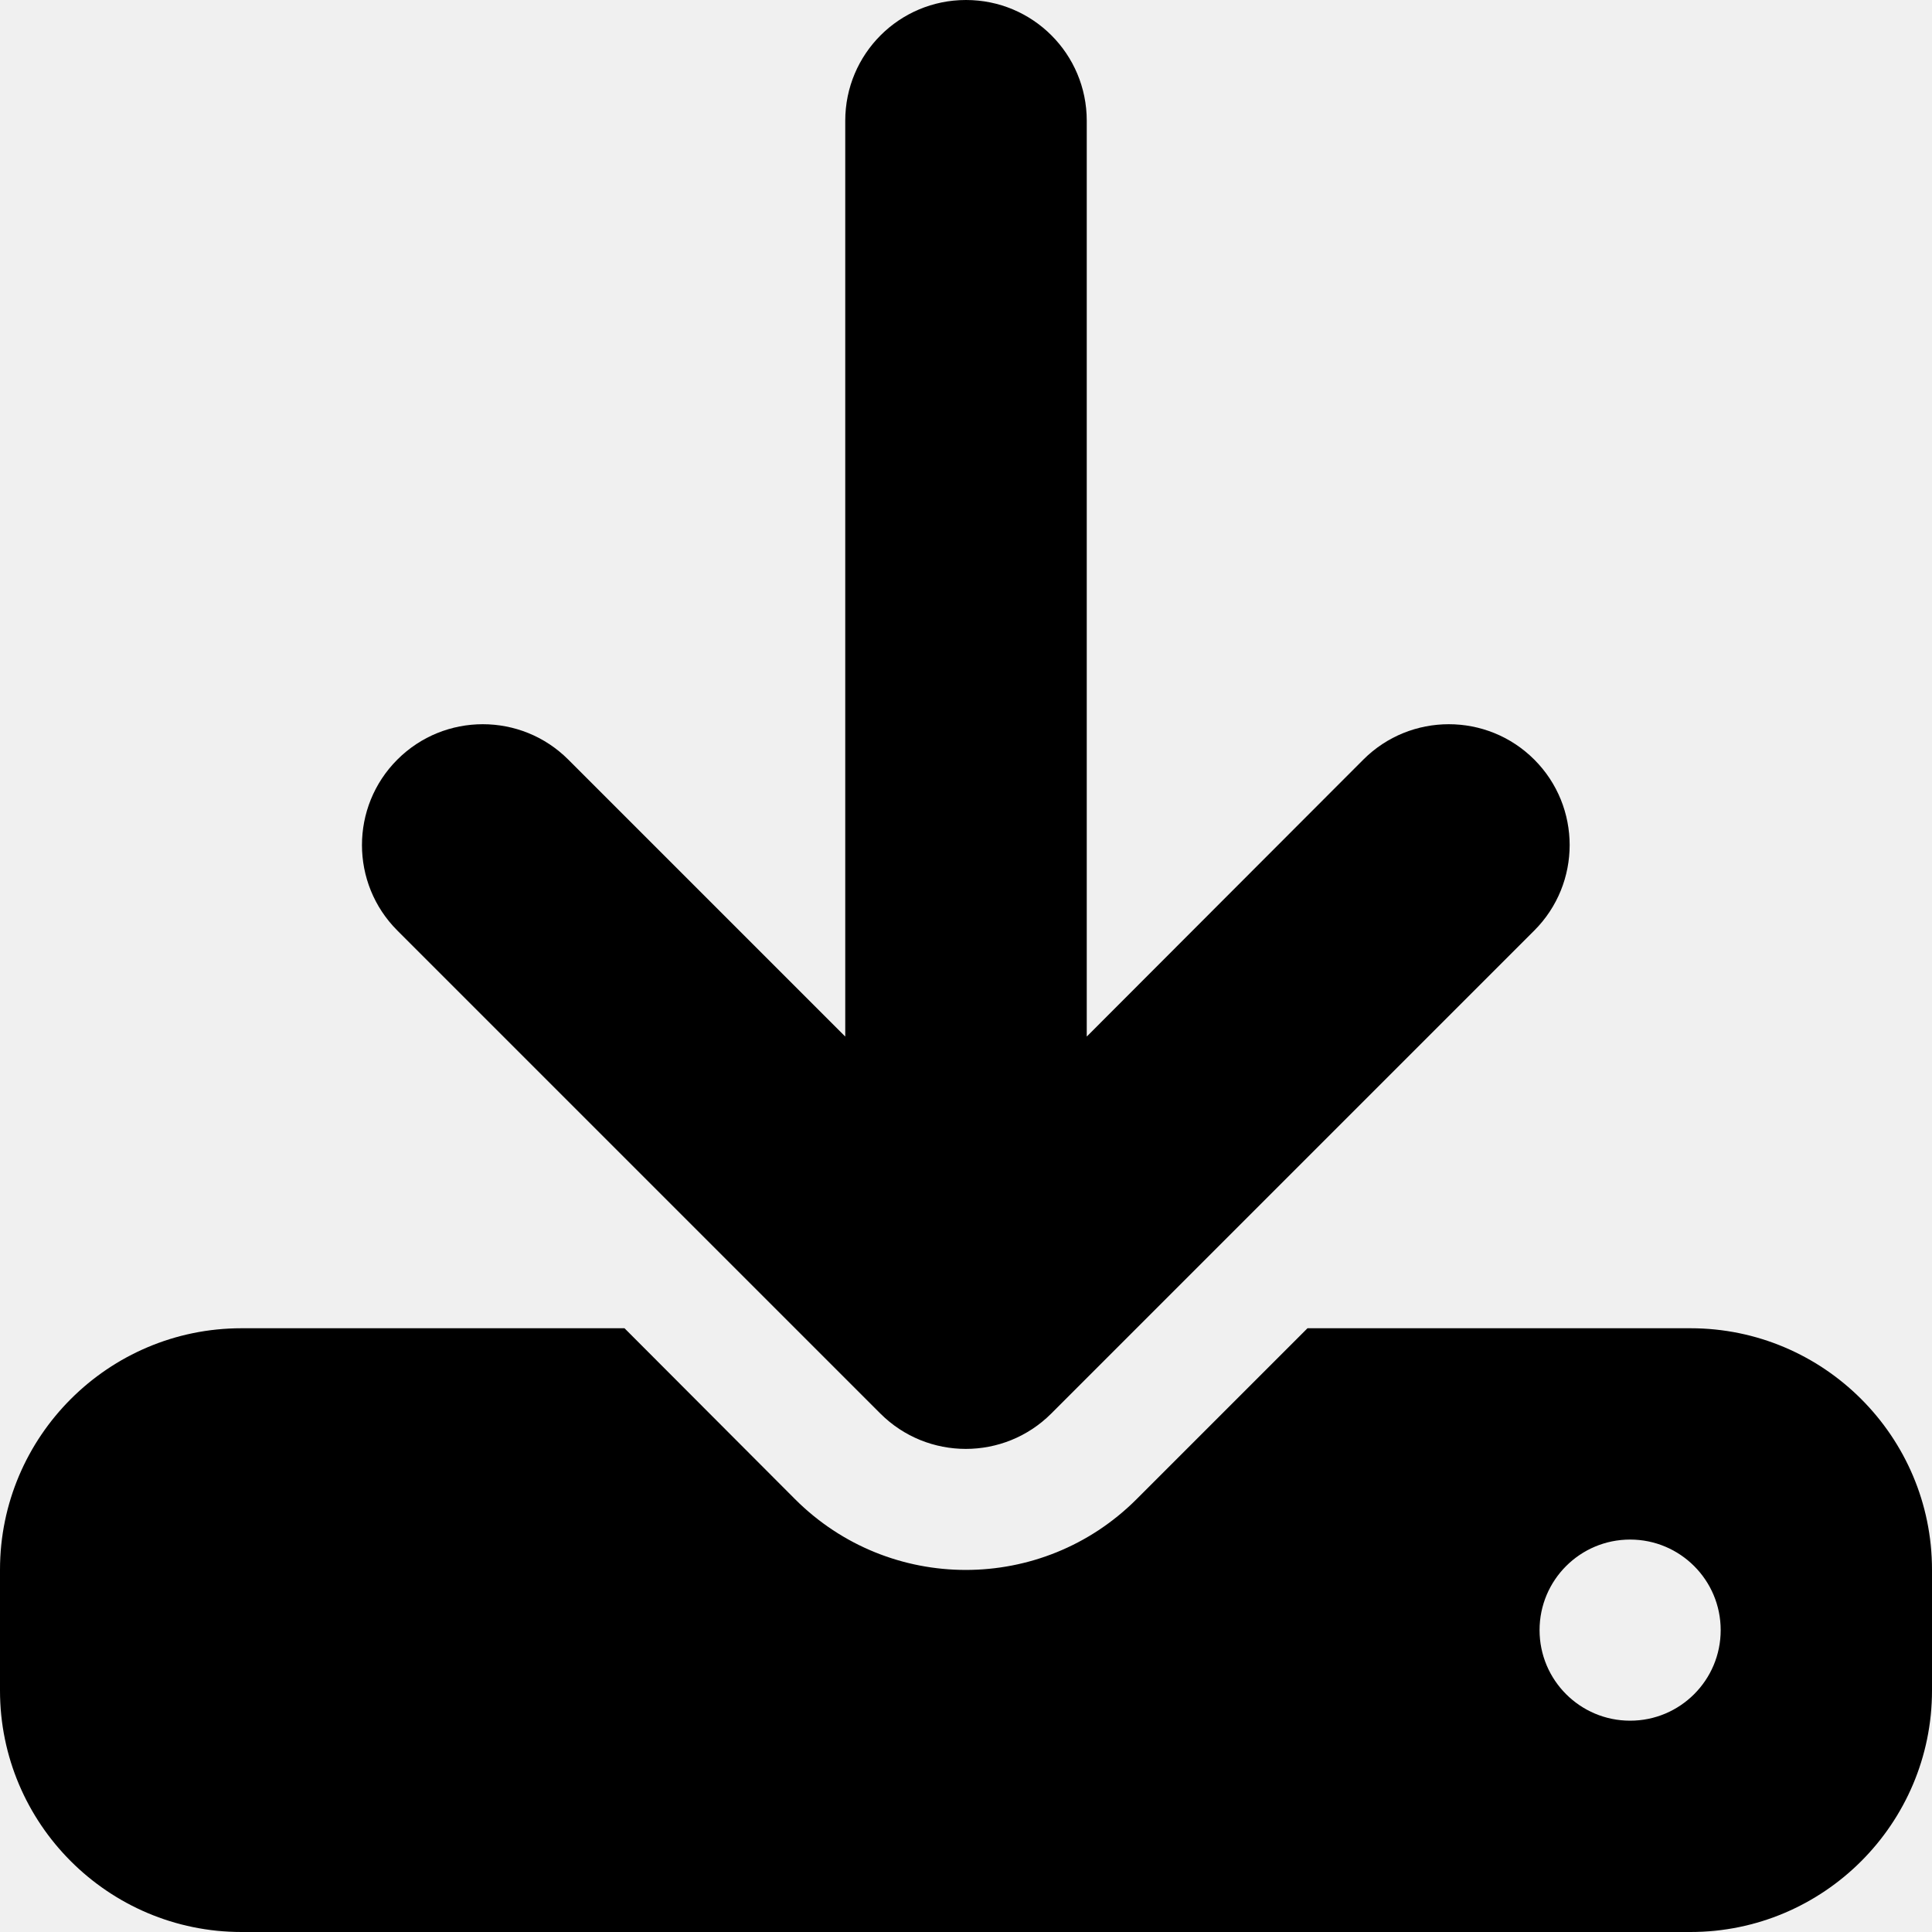
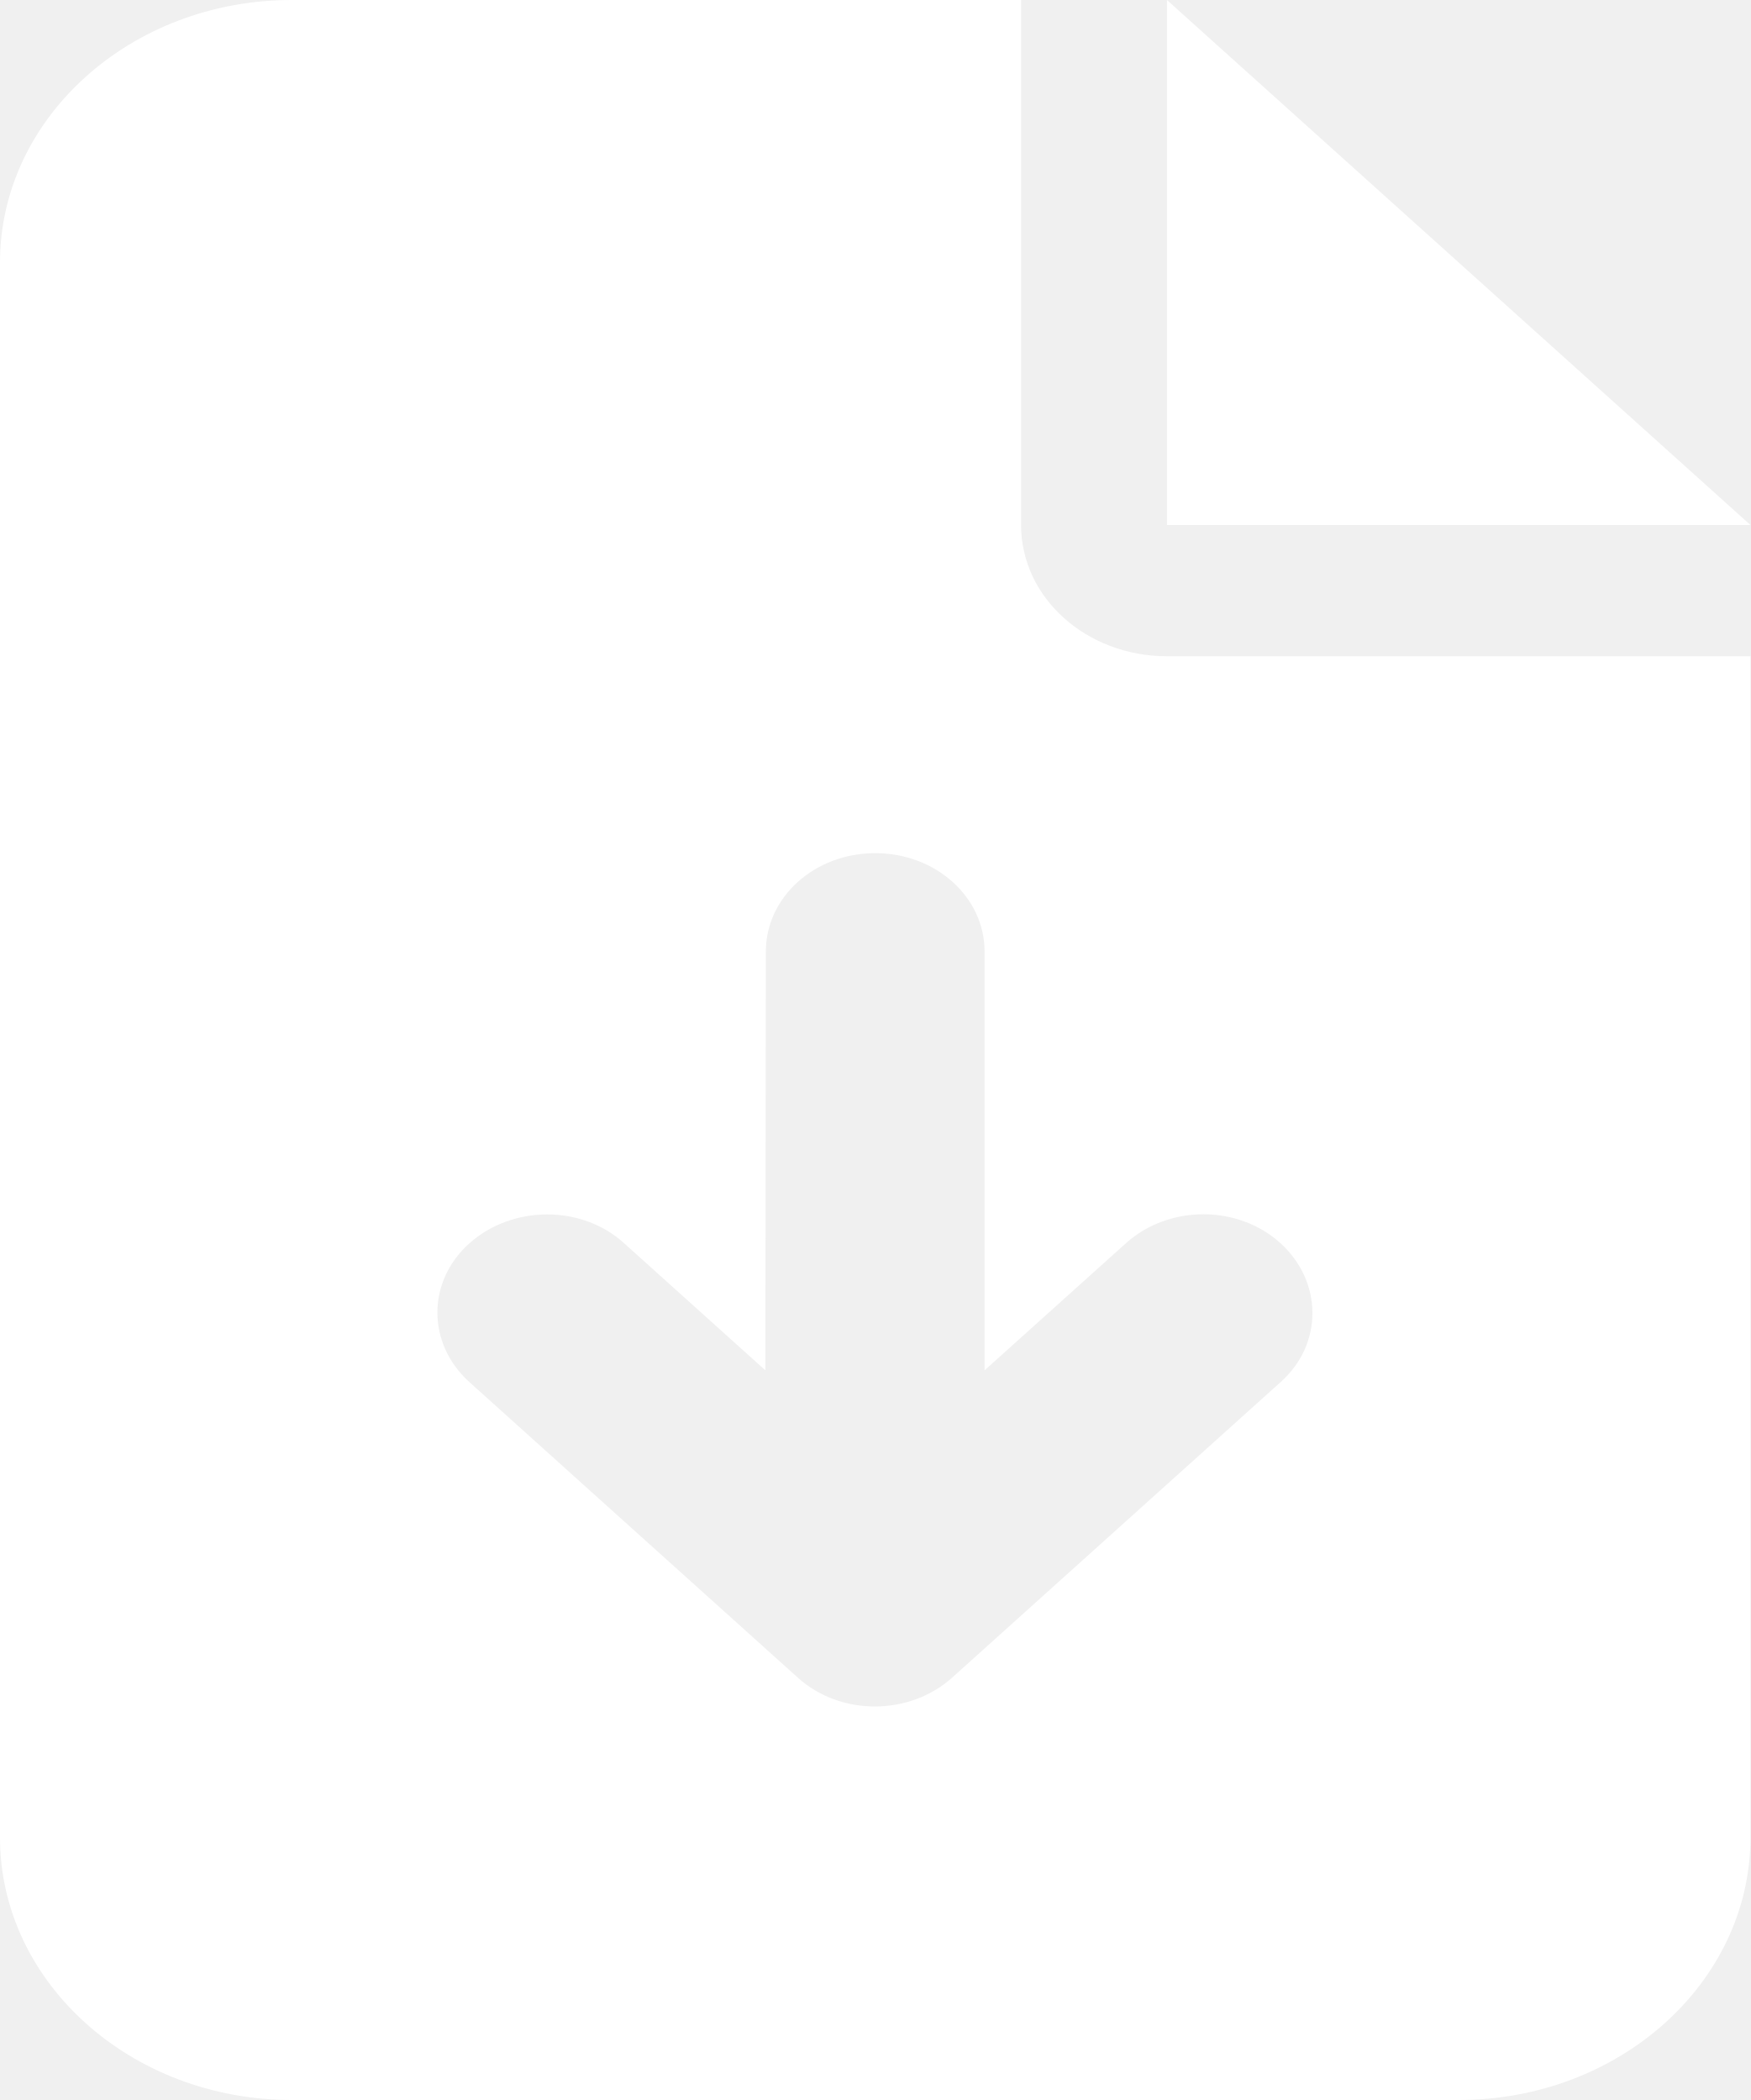
- <svg xmlns="http://www.w3.org/2000/svg" viewBox="0 0 512 512">
-   <path d="M288 32c0-17.7-14.3-32-32-32s-32 14.3-32 32l0 242.7-73.4-73.4c-12.5-12.5-32.8-12.5-45.3 0s-12.5 32.8 0 45.3l128 128c12.5 12.5 32.8 12.5 45.3 0l128-128c12.5-12.5 12.5-32.8 0-45.3s-32.8-12.5-45.3 0L288 274.7 288 32zM64 352c-35.3 0-64 28.7-64 64l0 32c0 35.3 28.7 64 64 64l384 0c35.3 0 64-28.7 64-64l0-32c0-35.3-28.7-64-64-64l-101.5 0-45.3 45.3c-25 25-65.5 25-90.5 0L165.5 352 64 352zm368 56a24 24 0 1 1 0 48 24 24 0 1 1 0-48z" />
+ <svg xmlns="http://www.w3.org/2000/svg" width="25" height="30" viewBox="0 0 25 30" fill="none">
+   <g clip-path="url(#clip0_333_41)">
+     <path d="M4.167 0C1.868 0 0 1.682 0 3.75V26.25C0 28.318 1.868 30 4.167 30H20.833C23.131 30 25 28.318 25 26.25V9.375H16.667C15.514 9.375 14.583 8.537 14.583 7.5V0H4.167ZM16.667 0V7.5H25L16.667 0ZM14.062 13.594V19.576L16.081 17.76C16.693 17.209 17.682 17.209 18.288 17.76C18.893 18.311 18.9 19.201 18.288 19.746L13.6 23.965C12.988 24.516 11.999 24.516 11.393 23.965L6.706 19.746C6.094 19.195 6.094 18.305 6.706 17.76C7.318 17.215 8.307 17.209 8.913 17.76L10.931 19.576L10.938 13.594C10.938 12.815 11.634 12.188 12.5 12.188C13.366 12.188 14.062 12.815 14.062 13.594Z" fill="white" />
+   </g>
+   <defs>
+     <clipPath id="clip0_333_41">
+       <rect width="25" height="30" fill="white" />
+     </clipPath>
+   </defs>
</svg>
